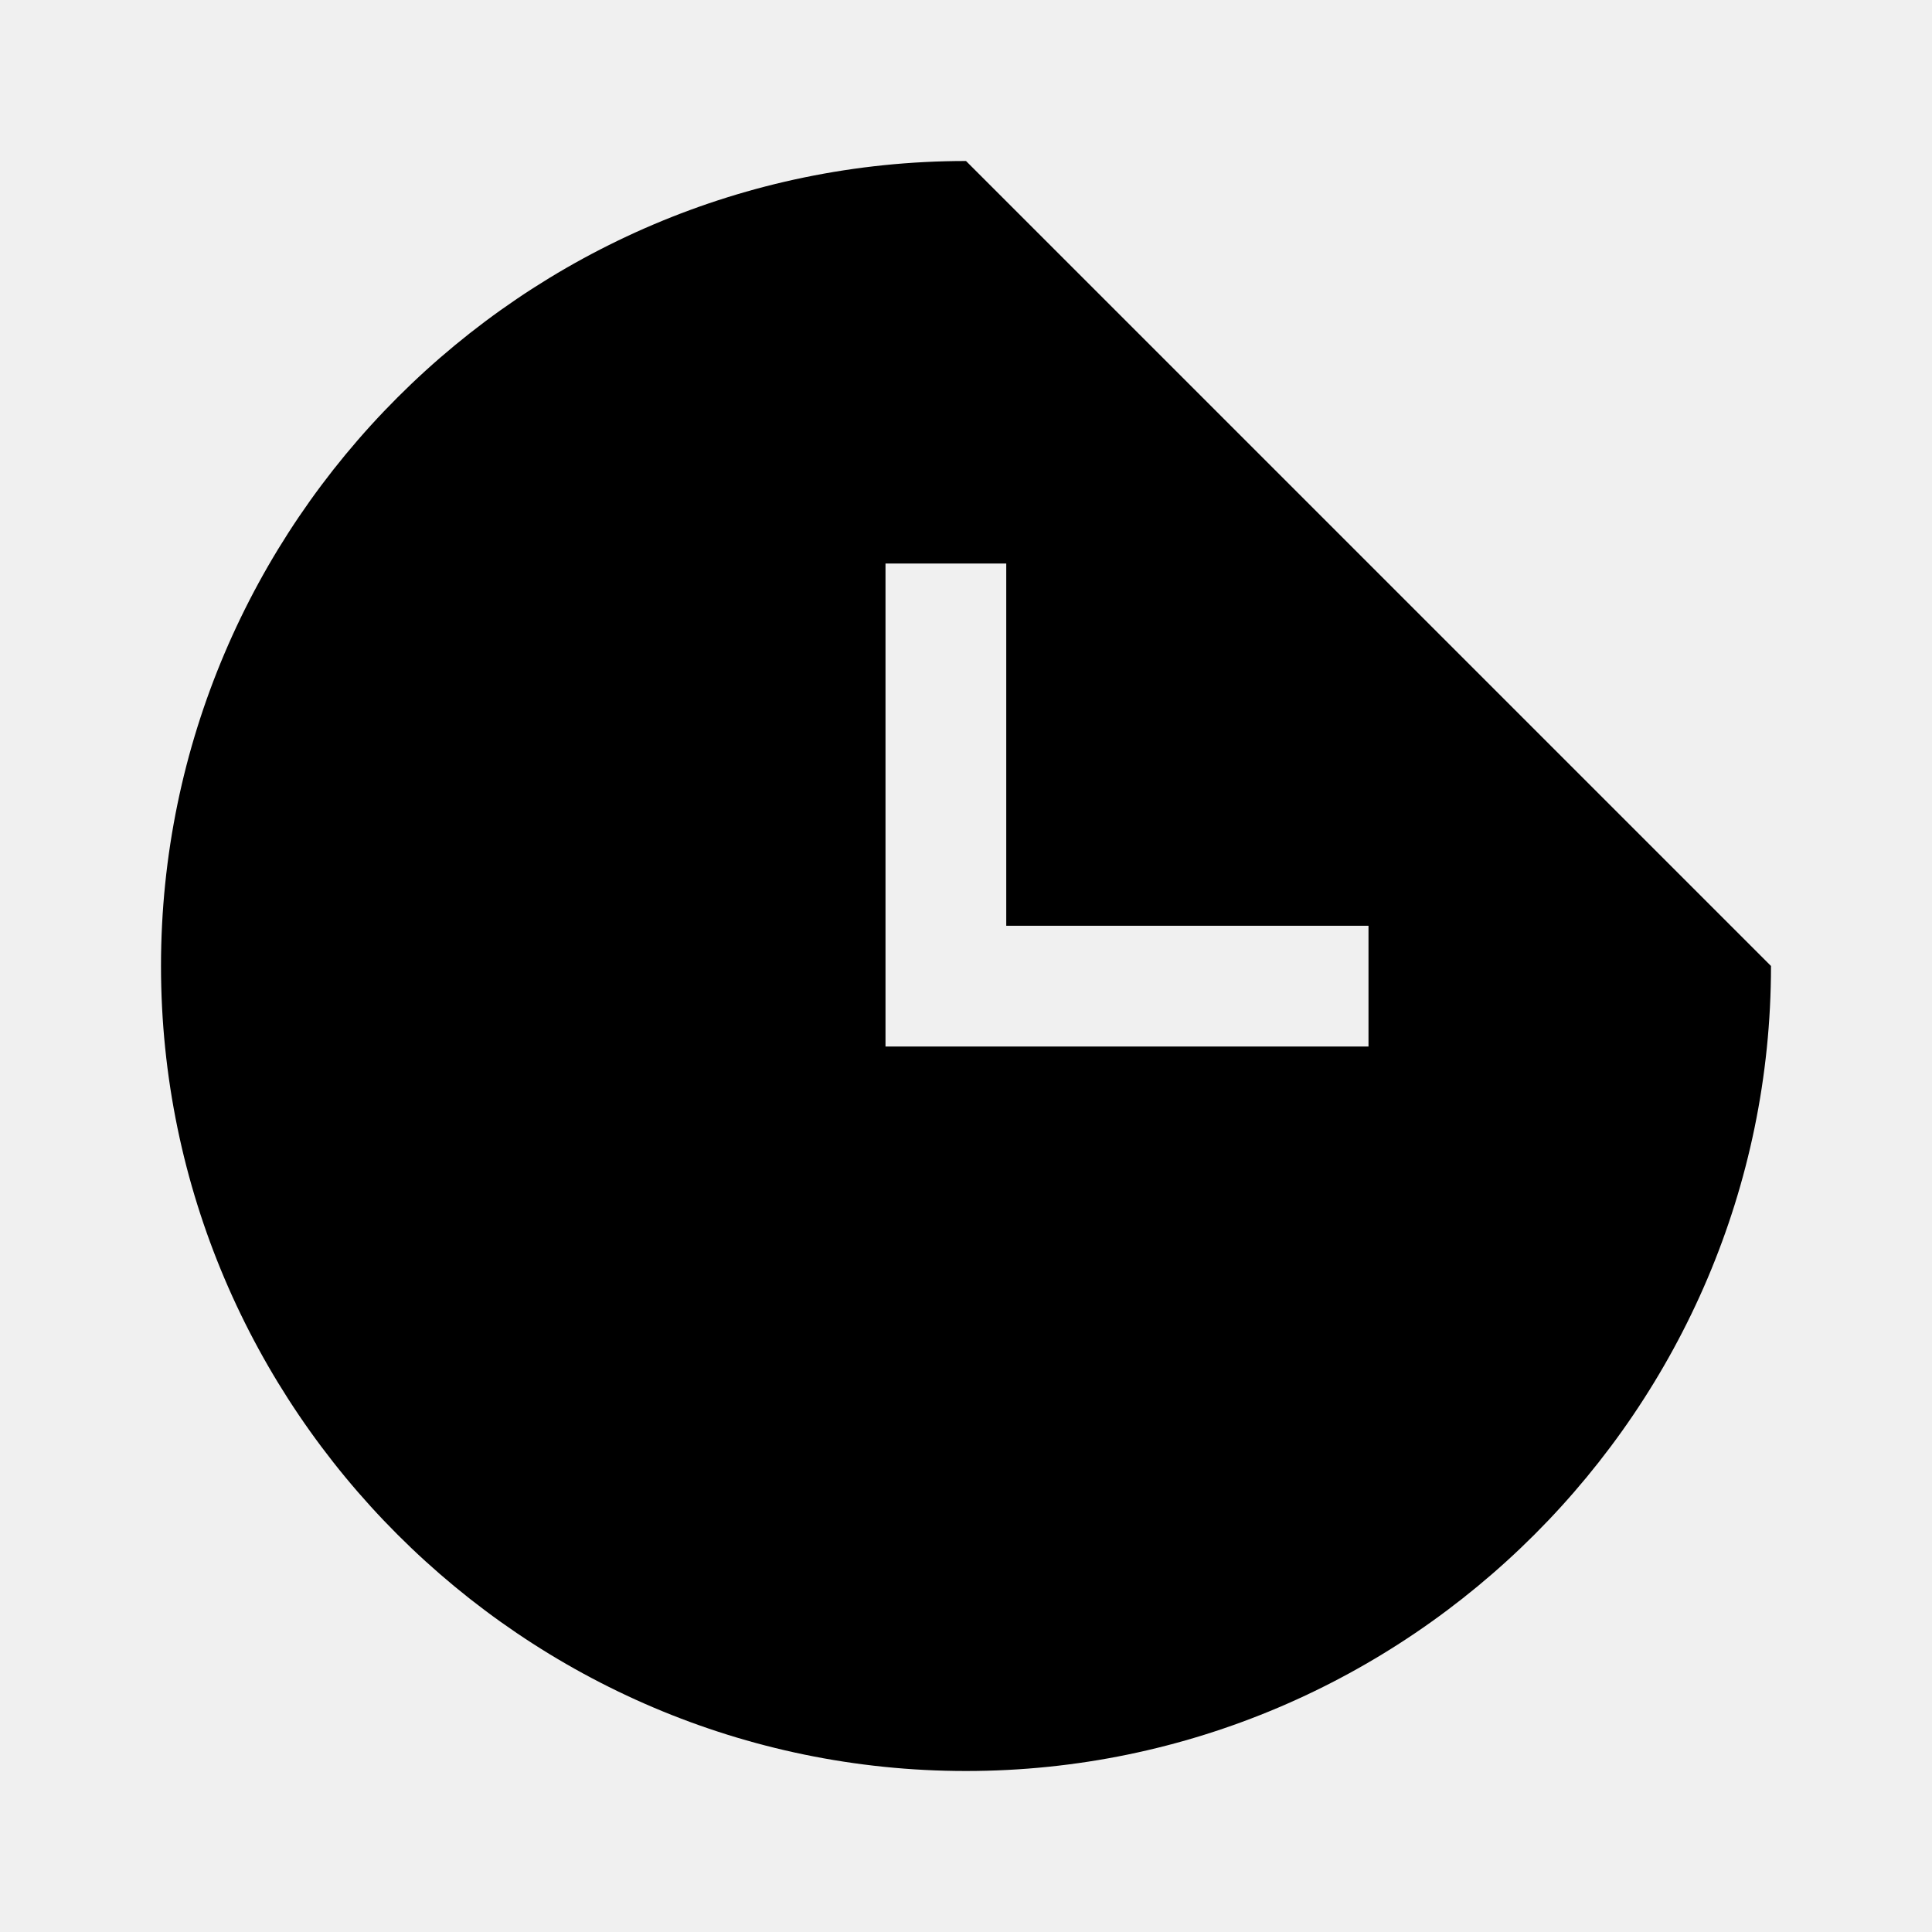
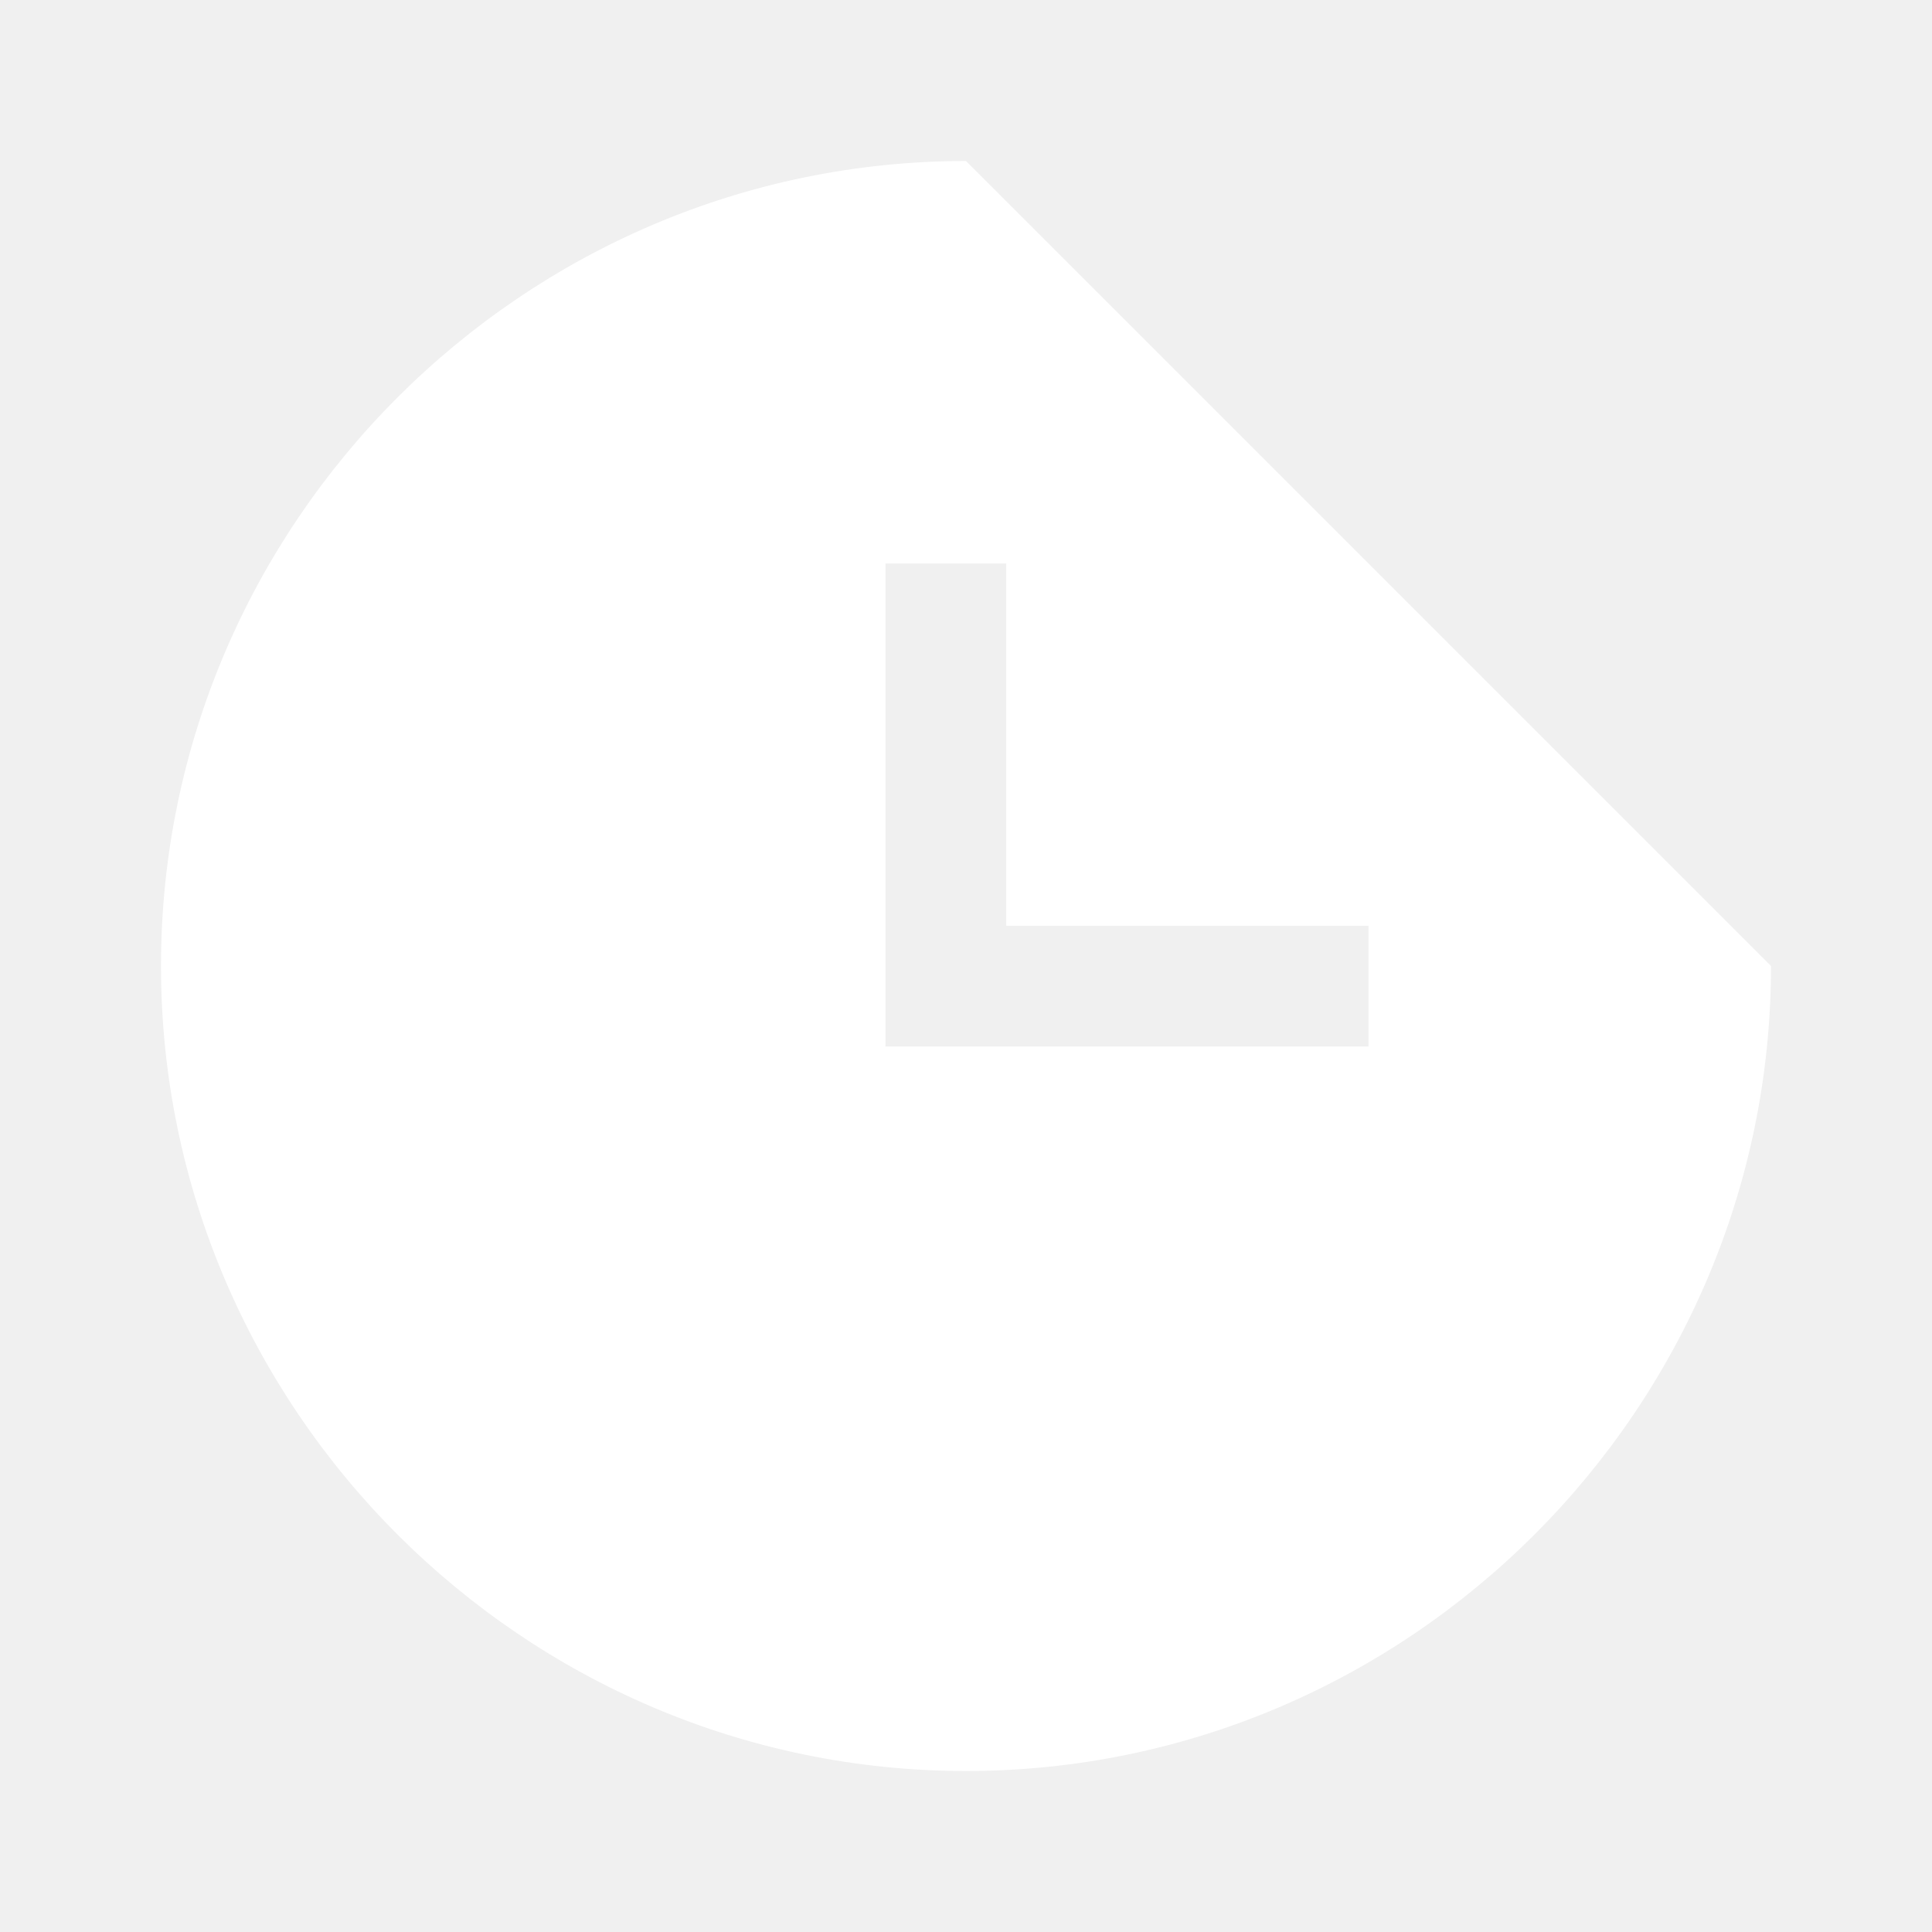
- <svg xmlns="http://www.w3.org/2000/svg" version="1.1" width="24" height="24" viewBox="0 0 24 24">
+ <svg xmlns="http://www.w3.org/2000/svg" version="1.1" width="24" height="24" viewBox="0 0 24 24" fill="#FFFFFF">
  <path d="M12,2C6.5,2 2,6.5 2,12C2,17.5 6.5,22 12,22C17.5,22 22,17.5 22,12M17,13H11V7H12.5V11.5H17V13Z" />
</svg>
